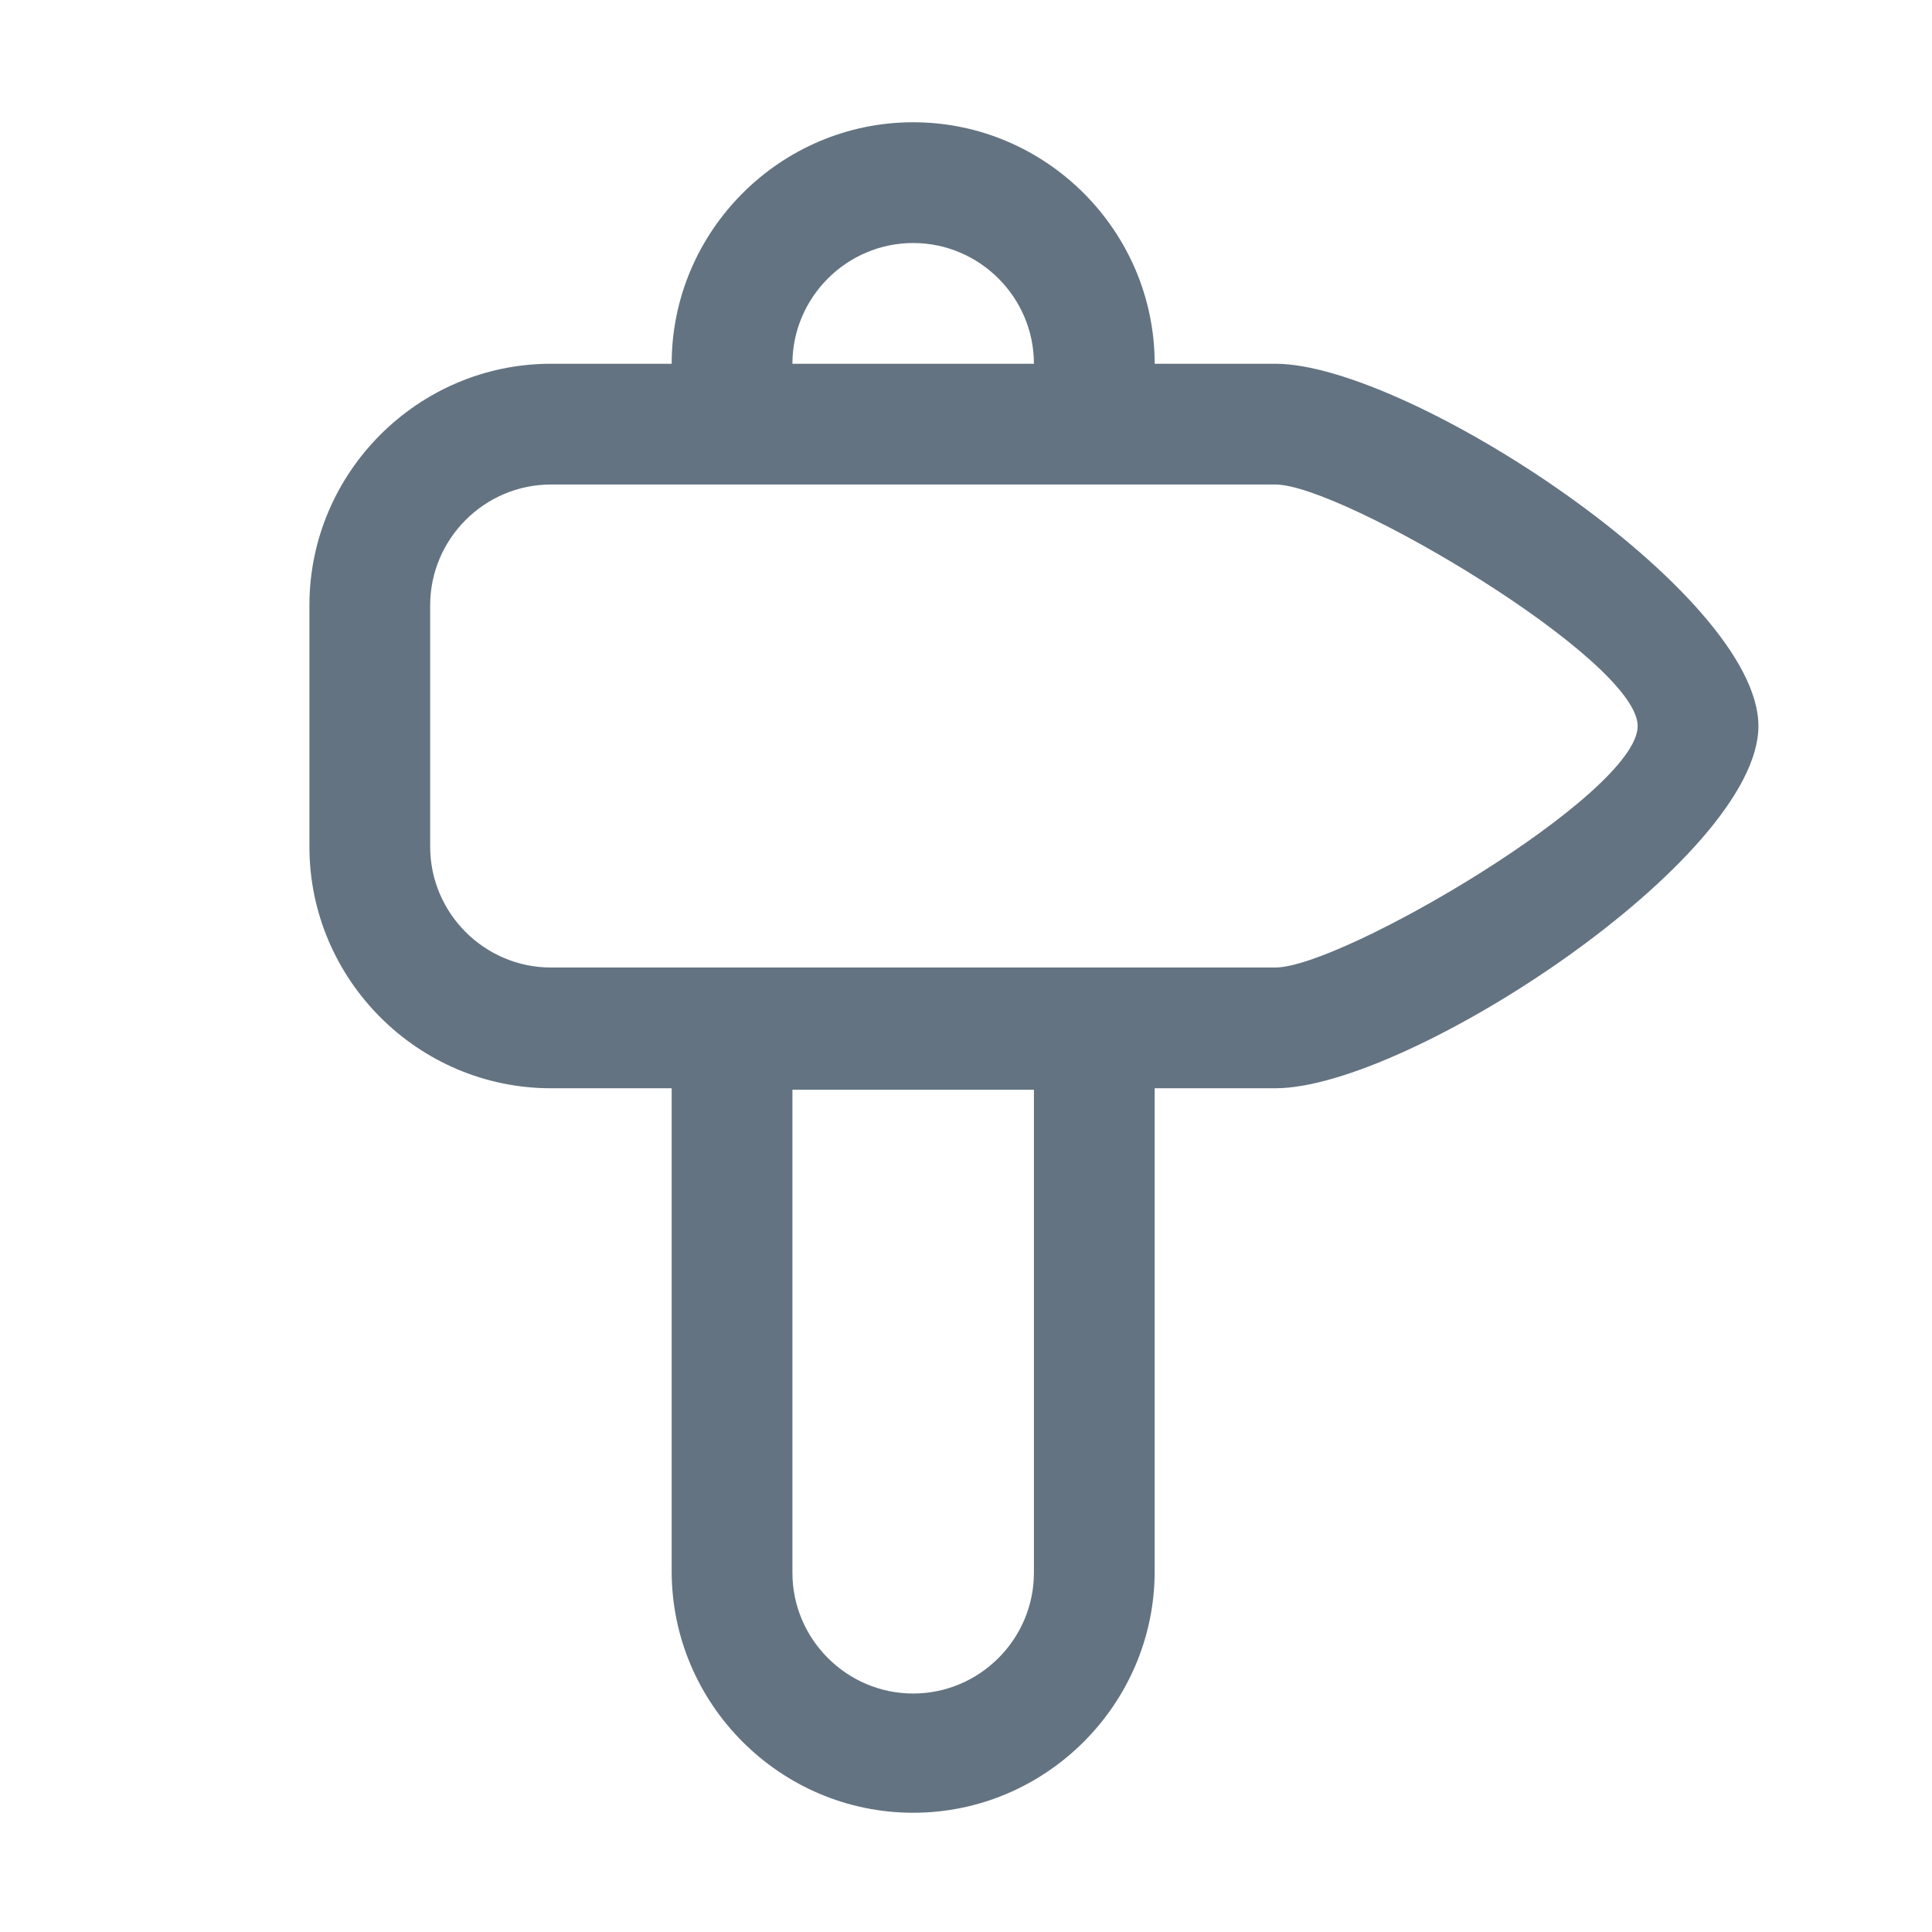
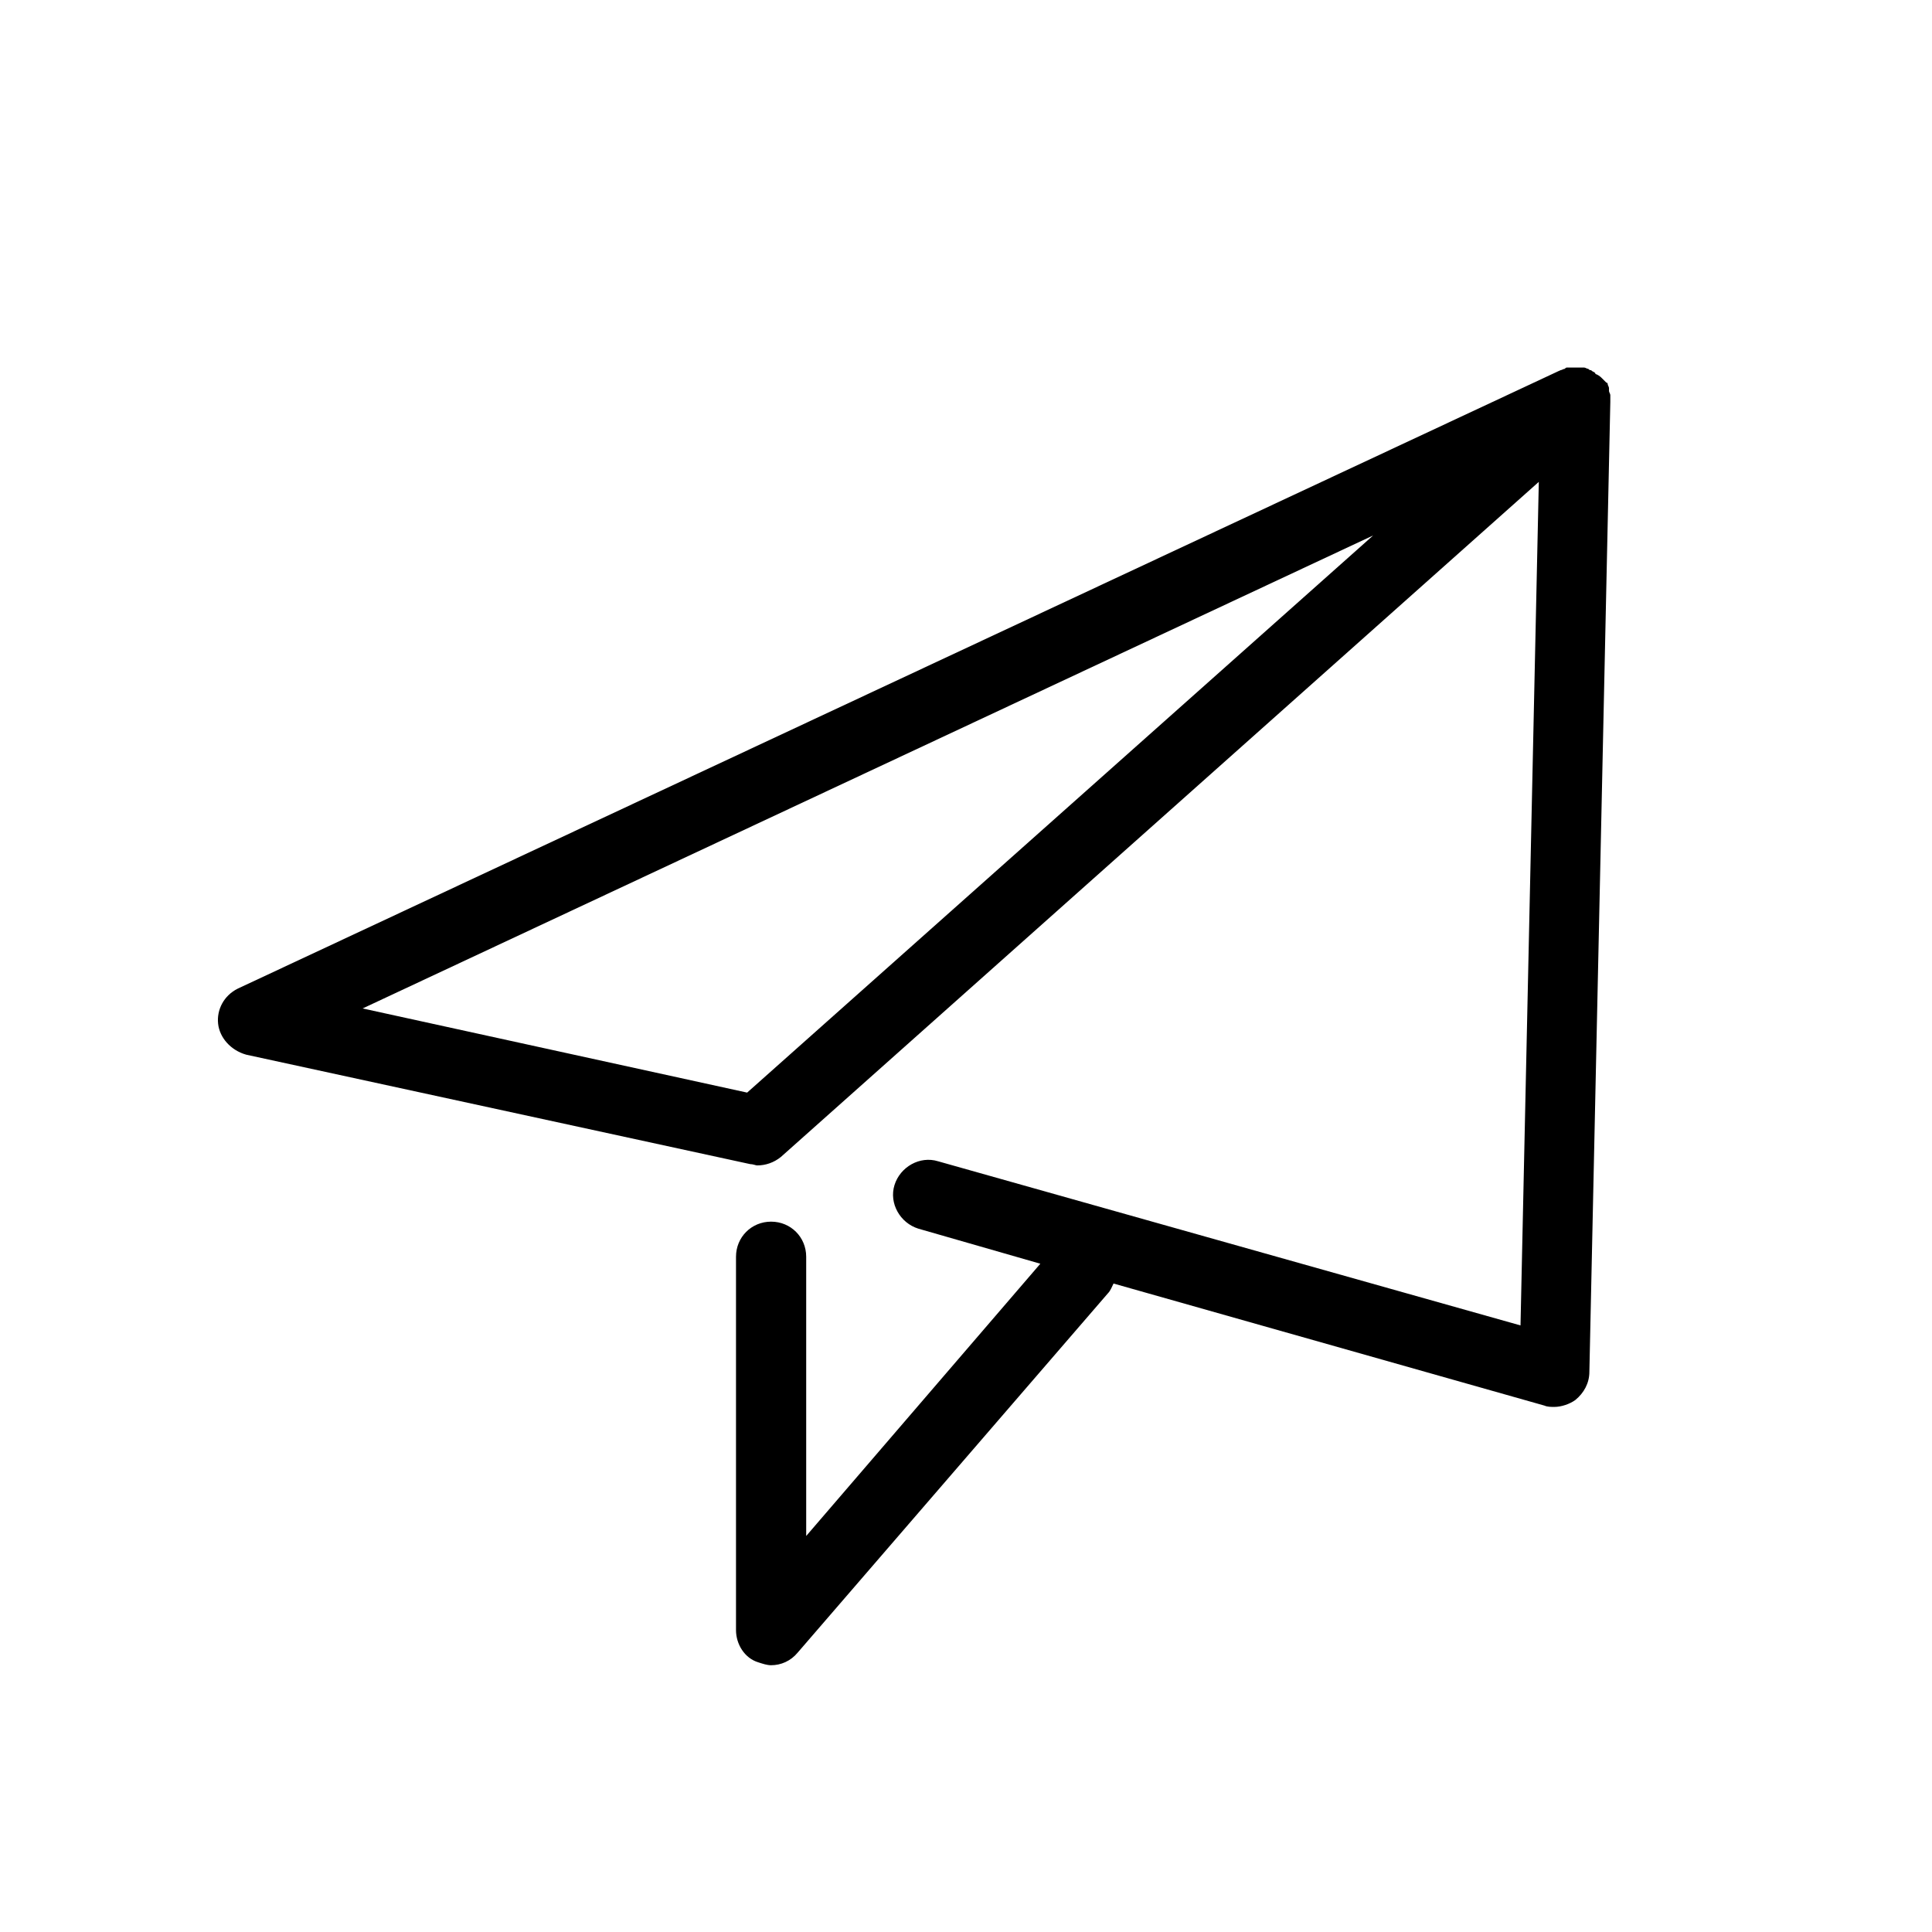
- <svg xmlns="http://www.w3.org/2000/svg" t="1709745041975" class="icon" viewBox="0 0 1024 1024" version="1.1" p-id="22431" width="200" height="200">
-   <path d="M676 192.8h-64c0-70.4-57.6-128-128-128s-128 57.6-128 128h-64c-70.4 0-128 57.6-128 128v128c0 70.4 57.6 128 128 128h64v256c0 70.4 57.6 128 128 128s128-57.6 128-128v-256h64c70.4 0 256-121.6 256-192s-185.6-192-256-192z m-192-64c35.2 0 64 28.8 64 64h-128c0-35.2 28.8-64 64-64z m64 704.8c0 35.2-28.8 64-64 64s-64-28.8-64-64v-256h128v256z m128-320.8h-384c-35.2 0-64-28.8-64-64v-128c0-35.2 28.8-64 64-64h384c35.2 0 192 92.8 192 128 0 36-156.8 128-192 128z" fill="#637381" p-id="22432" />
+ <svg xmlns="http://www.w3.org/2000/svg" t="1716703041860" class="icon" viewBox="0 0 1024 1024" version="1.1" p-id="1785" width="200" height="200">
+   <path d="M853.5 213.1v-3.7c0-0.7-0.7-1.5-0.7-2.2v-1.5c0-0.7-0.7-1.5-0.7-2.2 0 0 0-0.7-0.7-0.7l-2.2-2.2c-0.7-0.7-1.5-1.5-3-2.2 0 0-0.7 0-0.7-0.7-0.7-0.7-1.5-0.7-2.2-1.5-0.7 0-0.7 0-1.5-0.7-0.7 0-1.5-0.7-2.2-0.7h-8.8c-0.7 0-0.7 0-1.5 0.7-0.7 0-1.5 0.7-2.2 0.7L126 524c-7.4 3.7-11.2 11.2-10.4 18.6s6.7 14.1 14.9 16.4l267.1 58c1.5 0 3 0.7 3.7 0.7 4.5 0 8.9-1.5 12.6-4.5l401.7-357.8-9.7 447.1-308.7-87c-9.7-3-20.1 3-23.1 12.6-3 9.7 3 20.1 12.6 23.1l64.7 18.6-124.1 144.3v-148c0-10.4-8.2-18.6-18.6-18.6s-18.6 8.2-18.6 18.6V864c0 7.4 4.5 14.9 11.9 17.1 2.2 0.7 4.5 1.5 6.7 1.5 5.2 0 10.4-2.2 14.1-6.7l164.4-190.4c1.5-1.5 2.2-3.7 3-5.2L818.6 745c1.5 0.7 3.7 0.7 5.2 0.7 3.7 0 8.2-1.5 11.2-3.7 4.5-3.7 7.4-8.9 7.4-14.9l11.1-514zM396 579.1l-203.8-44.6 535.6-250.7L396 579.1z" p-id="1786" />
</svg>
